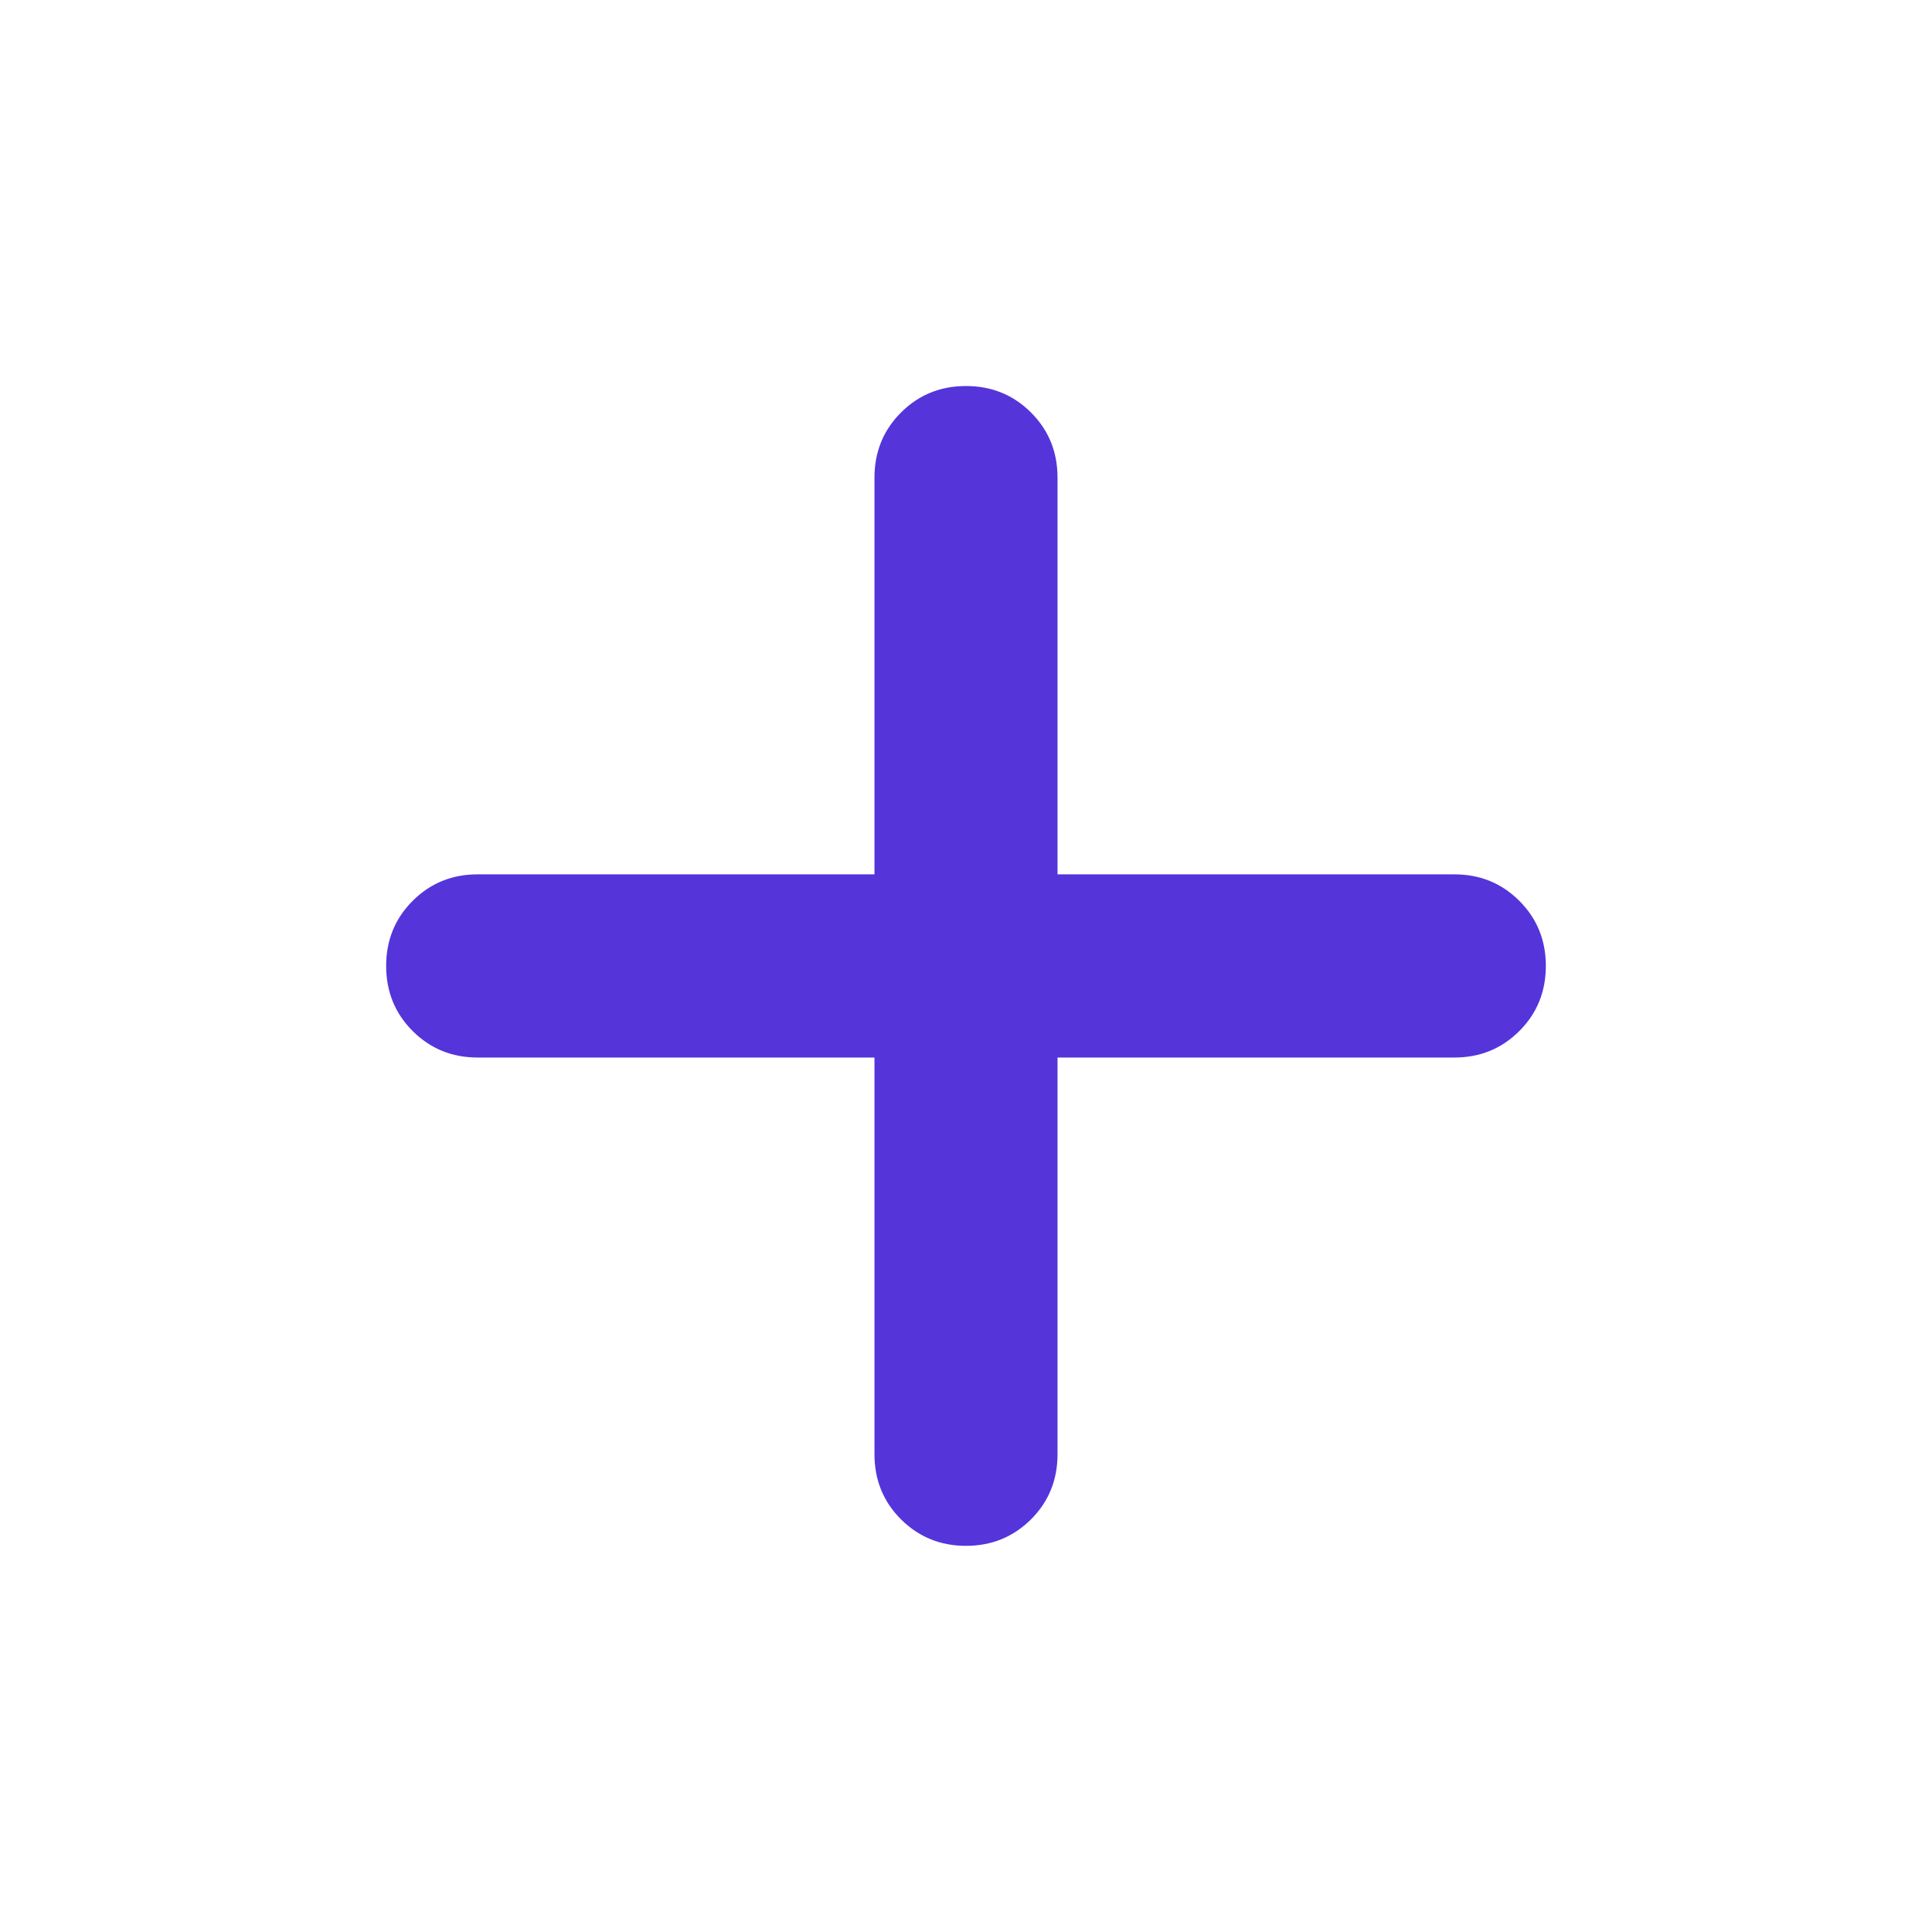
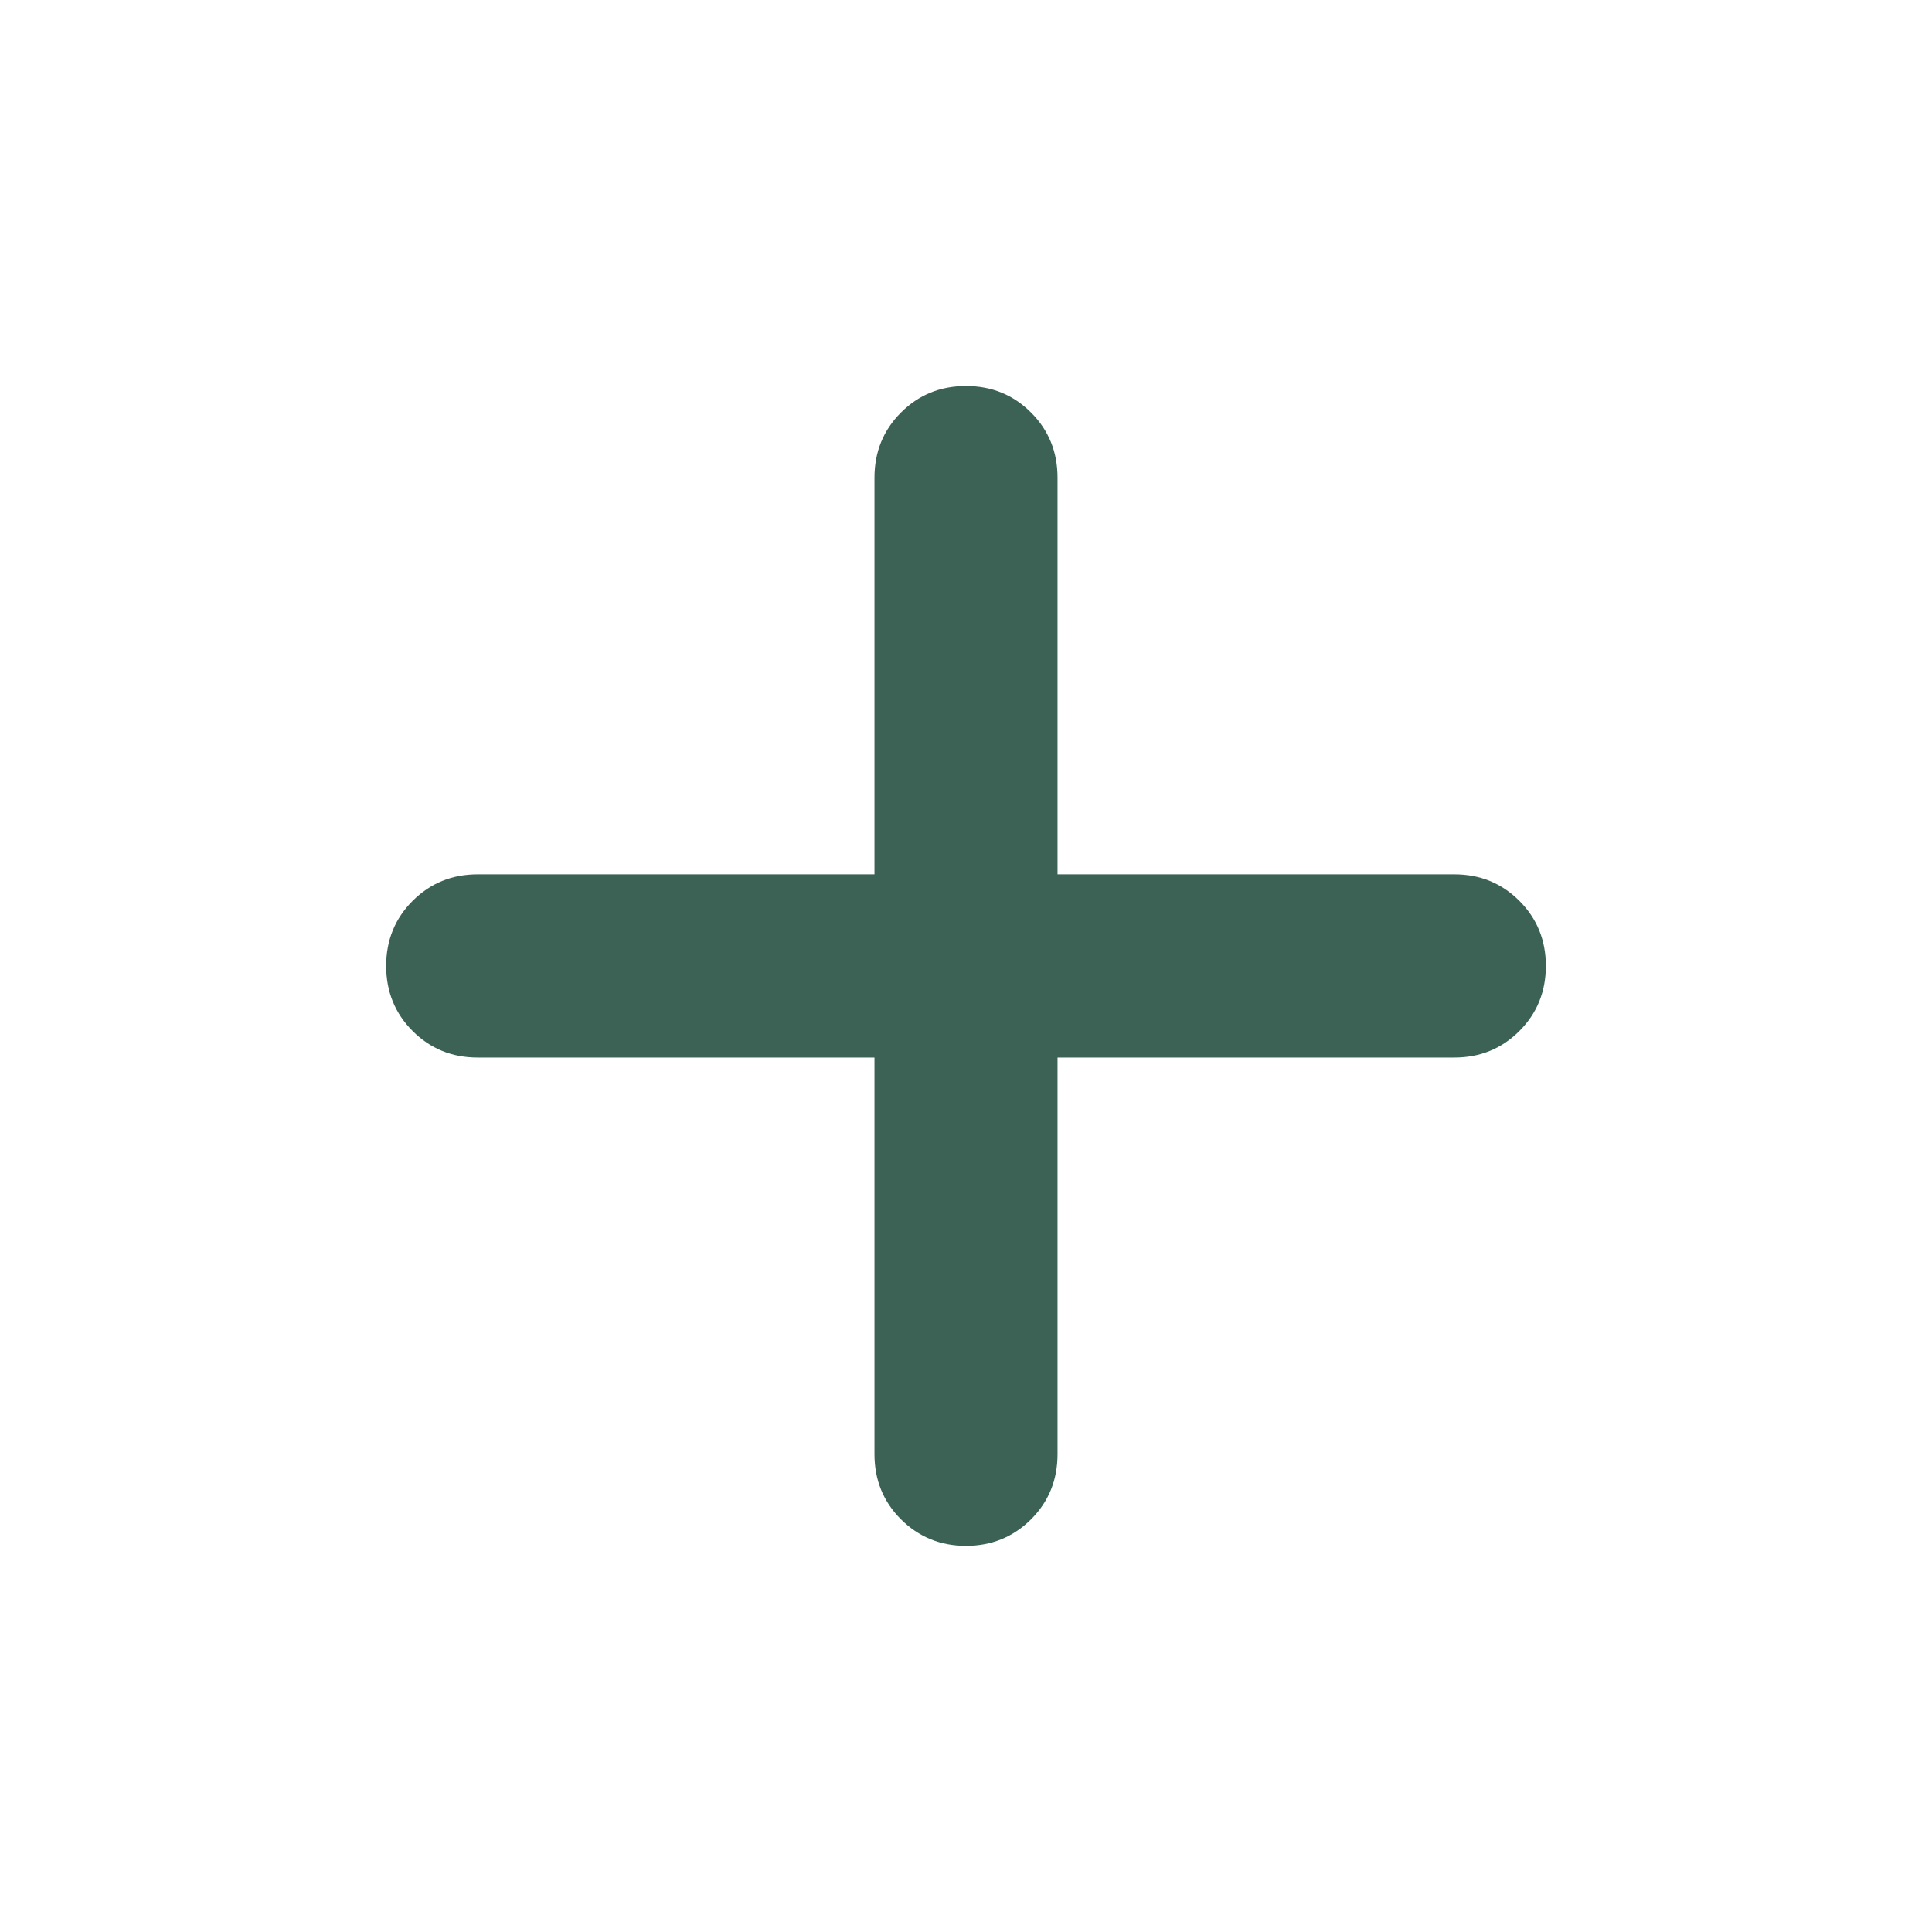
- <svg xmlns="http://www.w3.org/2000/svg" width="16" height="16" viewBox="0 0 16 16" fill="none">
-   <path d="M7.242 8.758H3.956C3.743 8.758 3.564 8.685 3.417 8.538C3.271 8.392 3.198 8.212 3.198 7.999C3.198 7.787 3.271 7.607 3.417 7.461C3.564 7.314 3.743 7.241 3.956 7.241H7.242V3.956C7.242 3.743 7.315 3.563 7.461 3.417C7.608 3.27 7.787 3.197 8 3.197C8.213 3.197 8.392 3.27 8.539 3.417C8.685 3.563 8.758 3.743 8.758 3.956V7.241H12.044C12.257 7.241 12.436 7.314 12.583 7.461C12.729 7.607 12.802 7.787 12.802 7.999C12.802 8.212 12.729 8.392 12.583 8.538C12.436 8.685 12.257 8.758 12.044 8.758H8.758V12.043C8.758 12.256 8.685 12.436 8.539 12.582C8.392 12.728 8.213 12.802 8 12.802C7.787 12.802 7.608 12.728 7.461 12.582C7.315 12.436 7.242 12.256 7.242 12.043V8.758Z" fill="#5534DA" />
+ <svg xmlns="http://www.w3.org/2000/svg" width="28" height="28" viewBox="0 0 16 16" fill="none">
+   <path d="M7.242 8.758H3.956C3.743 8.758 3.564 8.685 3.417 8.538C3.271 8.392 3.198 8.212 3.198 7.999C3.198 7.787 3.271 7.607 3.417 7.461C3.564 7.314 3.743 7.241 3.956 7.241H7.242V3.956C7.242 3.743 7.315 3.563 7.461 3.417C7.608 3.27 7.787 3.197 8 3.197C8.213 3.197 8.392 3.27 8.539 3.417C8.685 3.563 8.758 3.743 8.758 3.956V7.241H12.044C12.257 7.241 12.436 7.314 12.583 7.461C12.729 7.607 12.802 7.787 12.802 7.999C12.802 8.212 12.729 8.392 12.583 8.538C12.436 8.685 12.257 8.758 12.044 8.758H8.758V12.043C8.758 12.256 8.685 12.436 8.539 12.582C8.392 12.728 8.213 12.802 8 12.802C7.787 12.802 7.608 12.728 7.461 12.582C7.315 12.436 7.242 12.256 7.242 12.043V8.758Z" fill="#3c6255" />
</svg>
